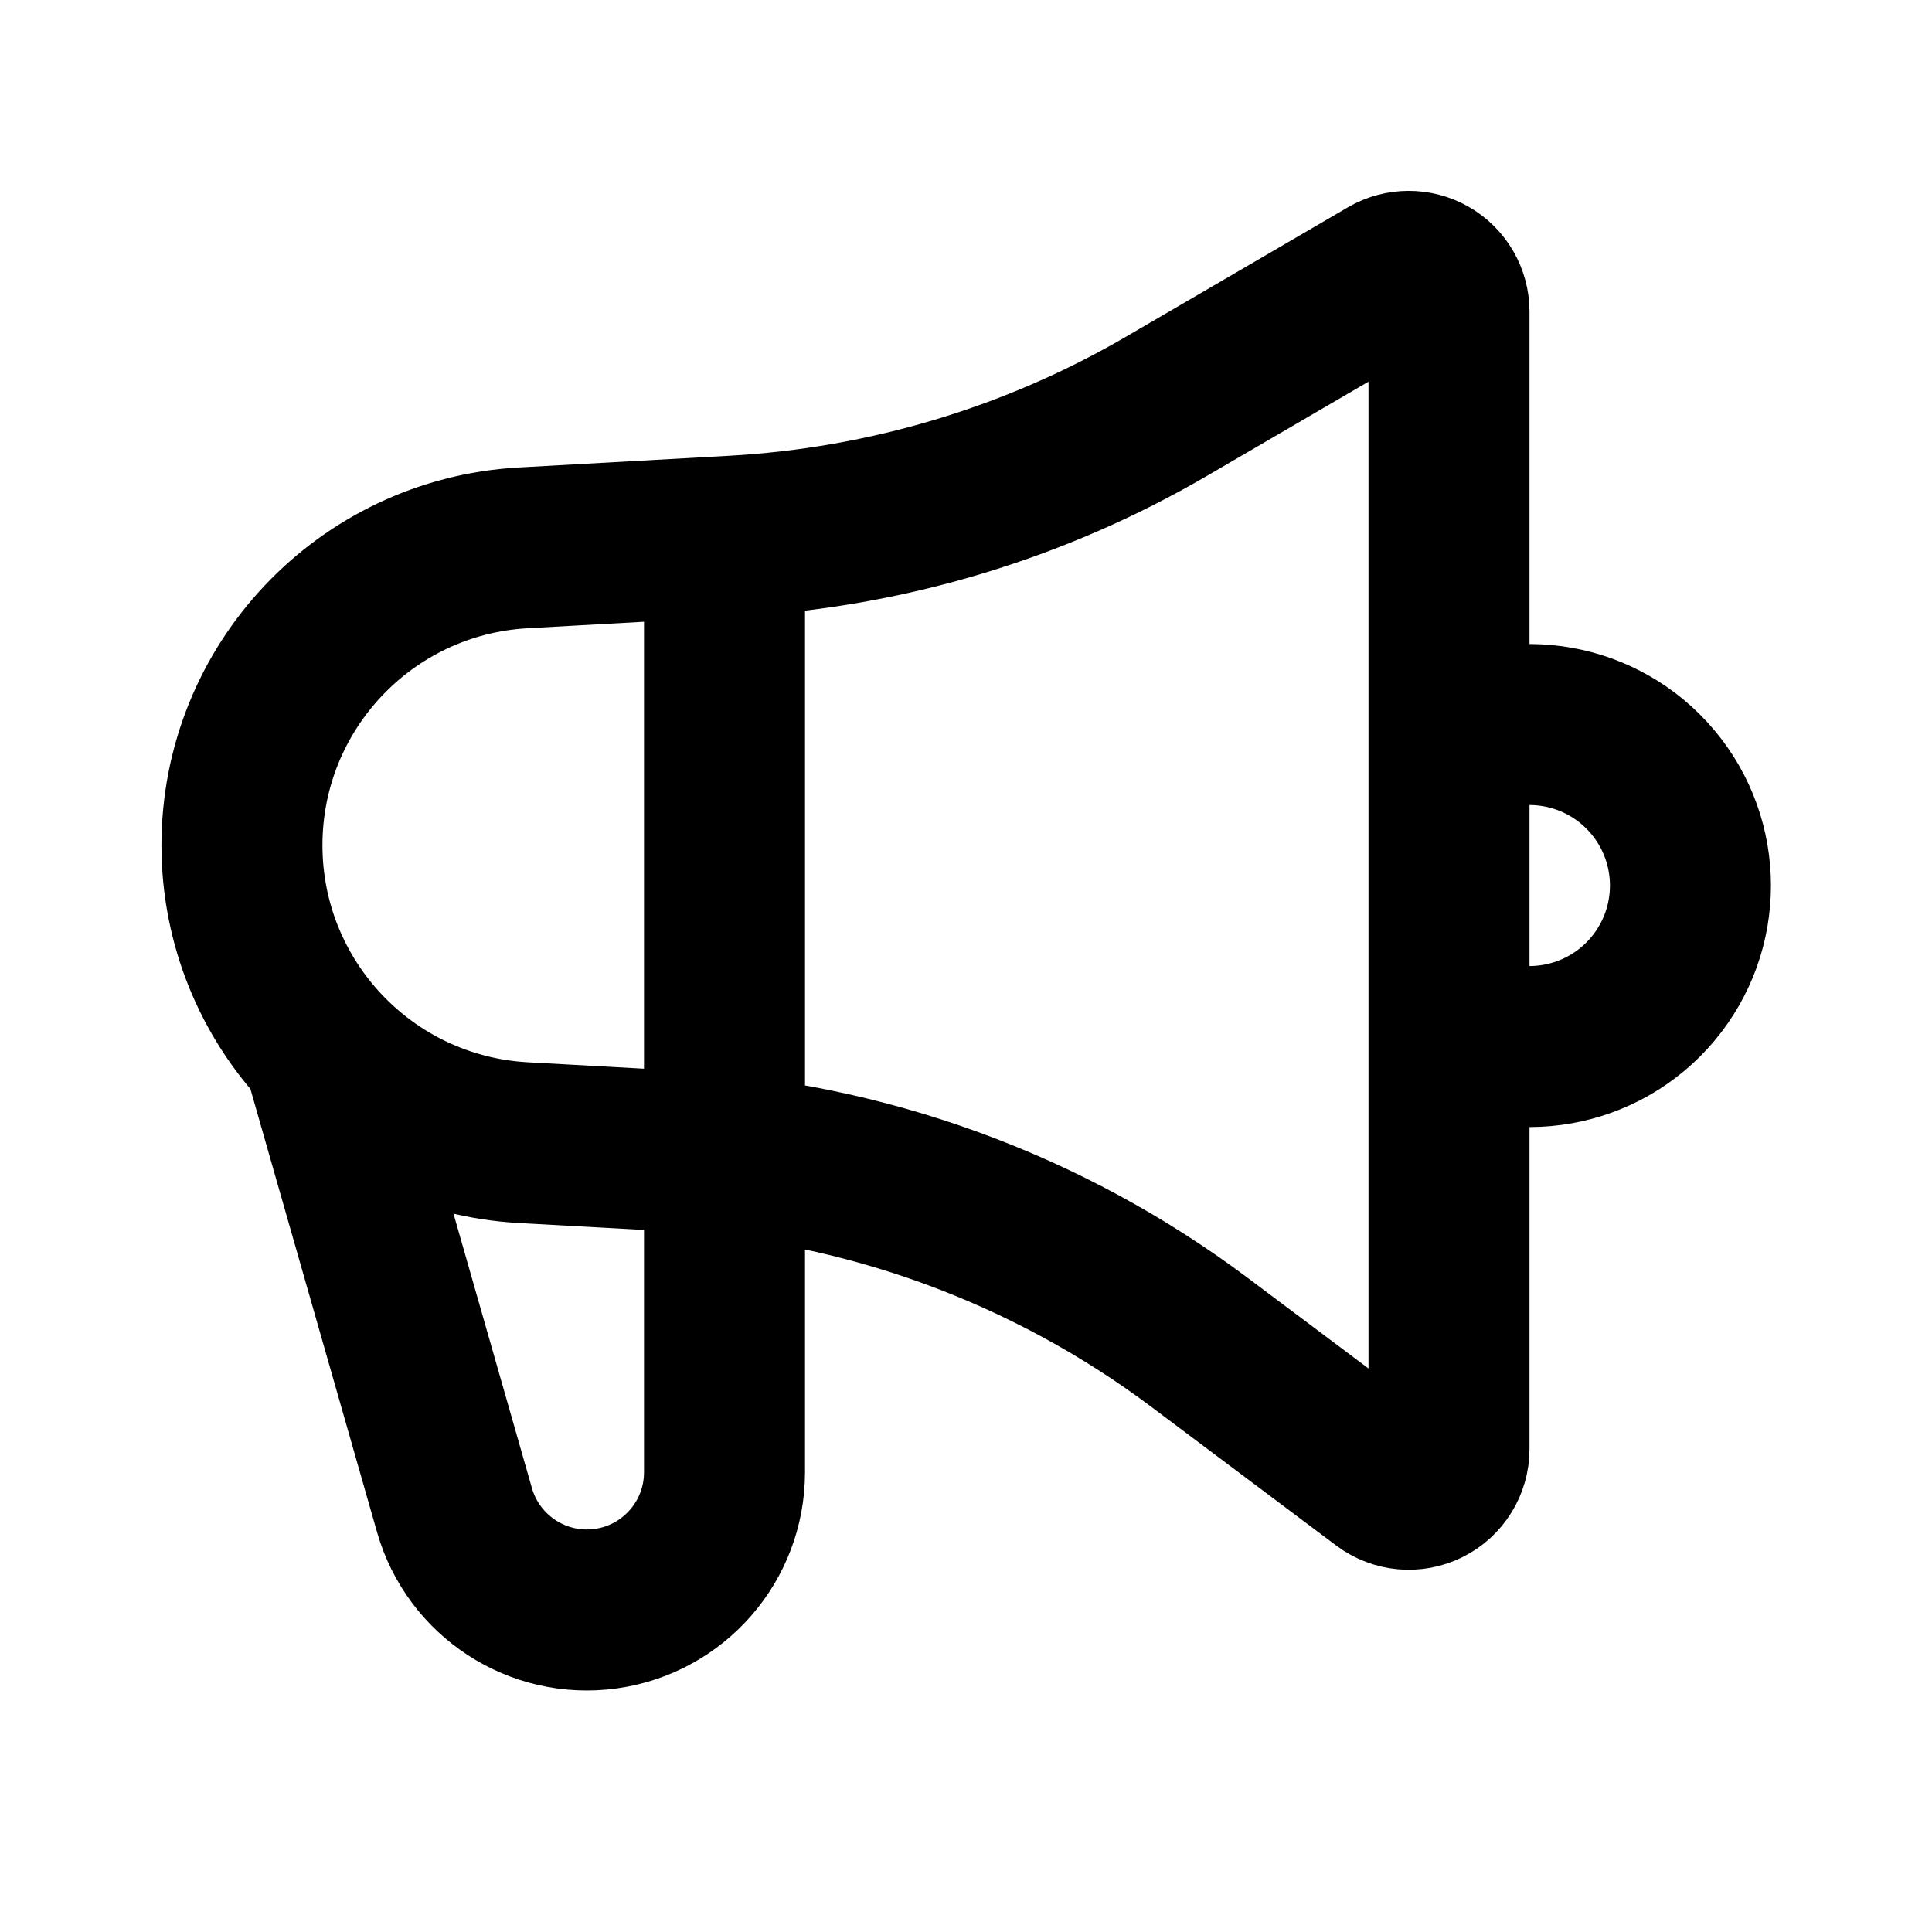
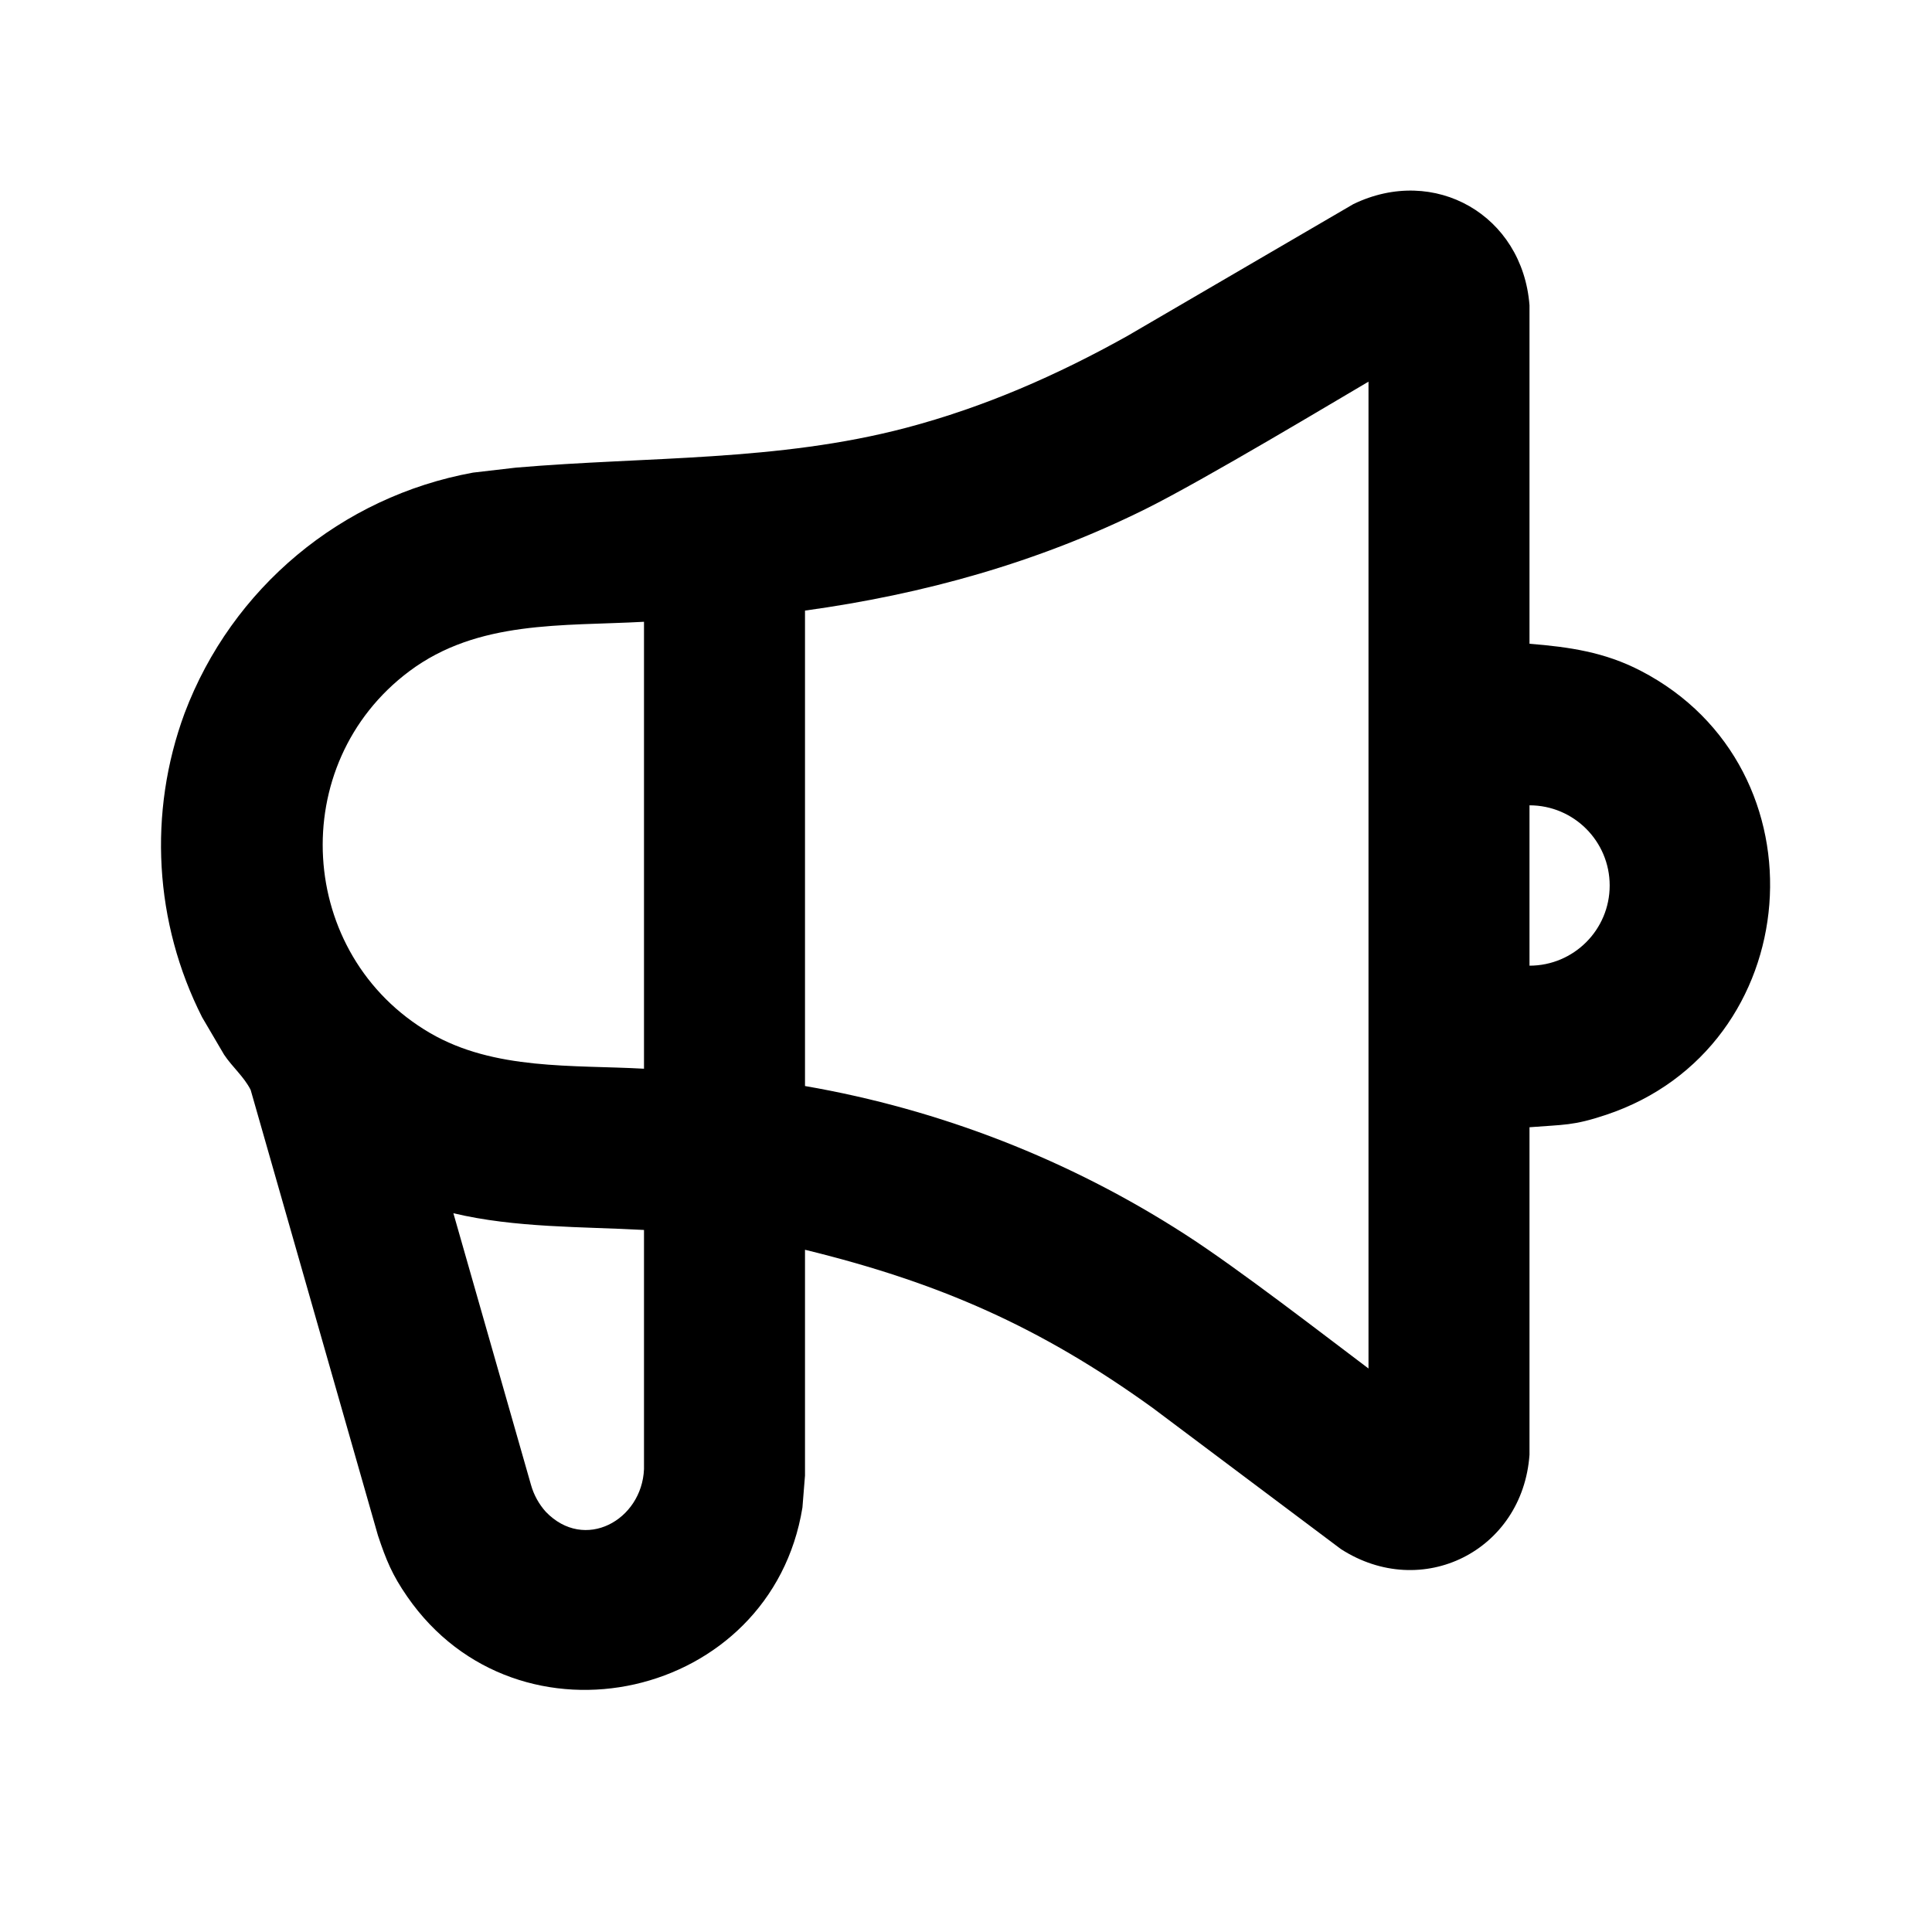
- <svg xmlns="http://www.w3.org/2000/svg" width="24" height="24" viewBox="0 0 24 24">
-   <path fill="none" stroke="currentColor" stroke-width="2" d="M18 9.268a2 2 0 1 1 0 3.465M9 7v11.29a1.71 1.71 0 0 1-3.354.47L4 13m10.907 3.68L17.2 18.4a.5.5 0 0 0 .8-.4V3.87a.5.5 0 0 0-.752-.431l-2.752 1.605A12 12 0 0 1 9.115 6.66l-2.62.146a3.7 3.7 0 0 0 0 7.388l1.877.104a12 12 0 0 1 6.535 2.382Z" />
+ <svg xmlns="http://www.w3.org/2000/svg" viewBox="0 0 24 24">
+   <path fill="currentColor" d="M19 7.997c.495.04.932.103 1.38.335 2.34 1.211 2.069 4.687-.432 5.518-.408.136-.521.119-.948.153v4.068c-.085 1.195-1.336 1.821-2.343 1.172l-2.336-1.752c-1.395-1.007-2.655-1.559-4.321-1.966v2.805l-.032.398c-.388 2.388-3.532 3.097-4.909 1.106-.187-.27-.262-.454-.364-.76L3.114 13.54c-.082-.164-.229-.286-.33-.438l-.273-.465a4.73 4.73 0 0 1-.218-3.777 4.74 4.74 0 0 1 3.583-2.989l.533-.062c1.641-.14 3.251-.074 4.848-.495.97-.256 1.876-.653 2.75-1.142l2.804-1.636c1.011-.49 2.103.137 2.189 1.257ZM5.632 15.071l.964 3.374a.84.84 0 0 0 .184.335c.482.501 1.194.104 1.22-.53v-2.971c-.768-.042-1.604-.025-2.368-.208M17 4.741c-.348.203-2.039 1.22-2.775 1.585-1.336.662-2.752 1.056-4.225 1.259v5.906a12.7 12.7 0 0 1 4.719 1.841c.661.424 1.78 1.292 2.281 1.668Zm-9 8.535V7.724c-1.015.056-2.063-.023-2.915.614-1.54 1.152-1.404 3.526.258 4.495.799.465 1.771.394 2.657.443m11-3.272v1.992a.996.996 0 0 0 0-1.992" />
</svg>
